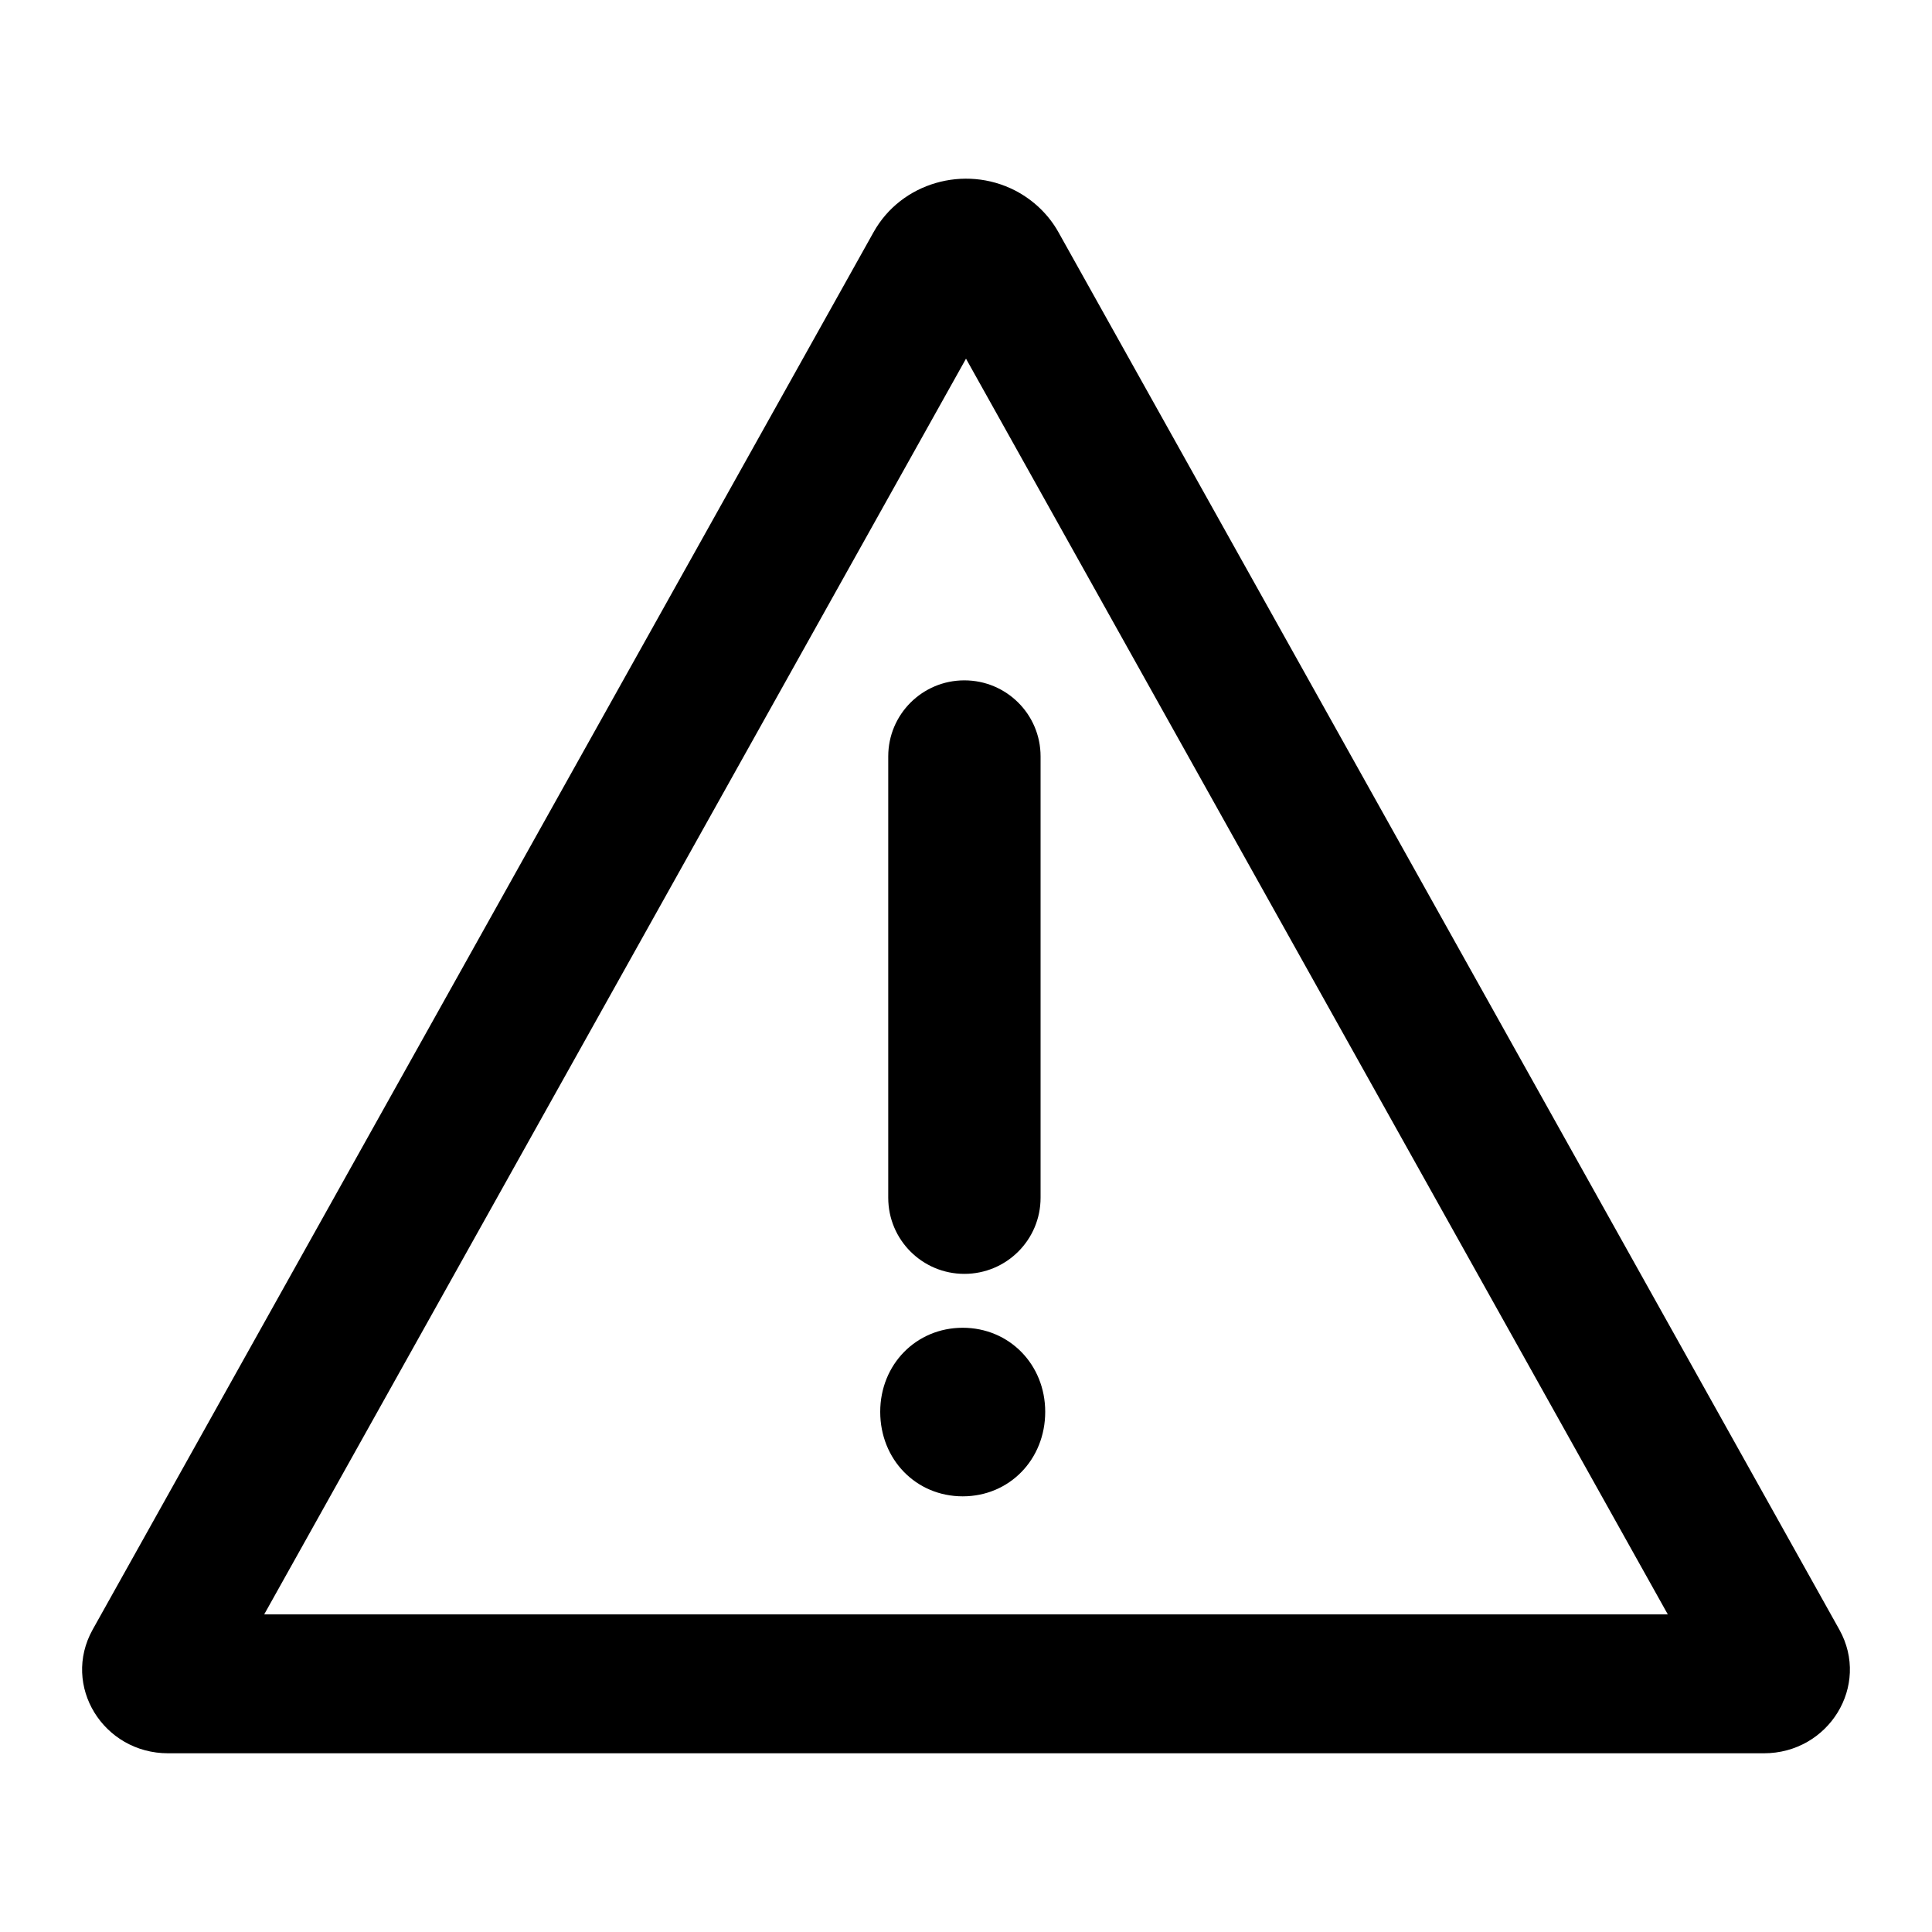
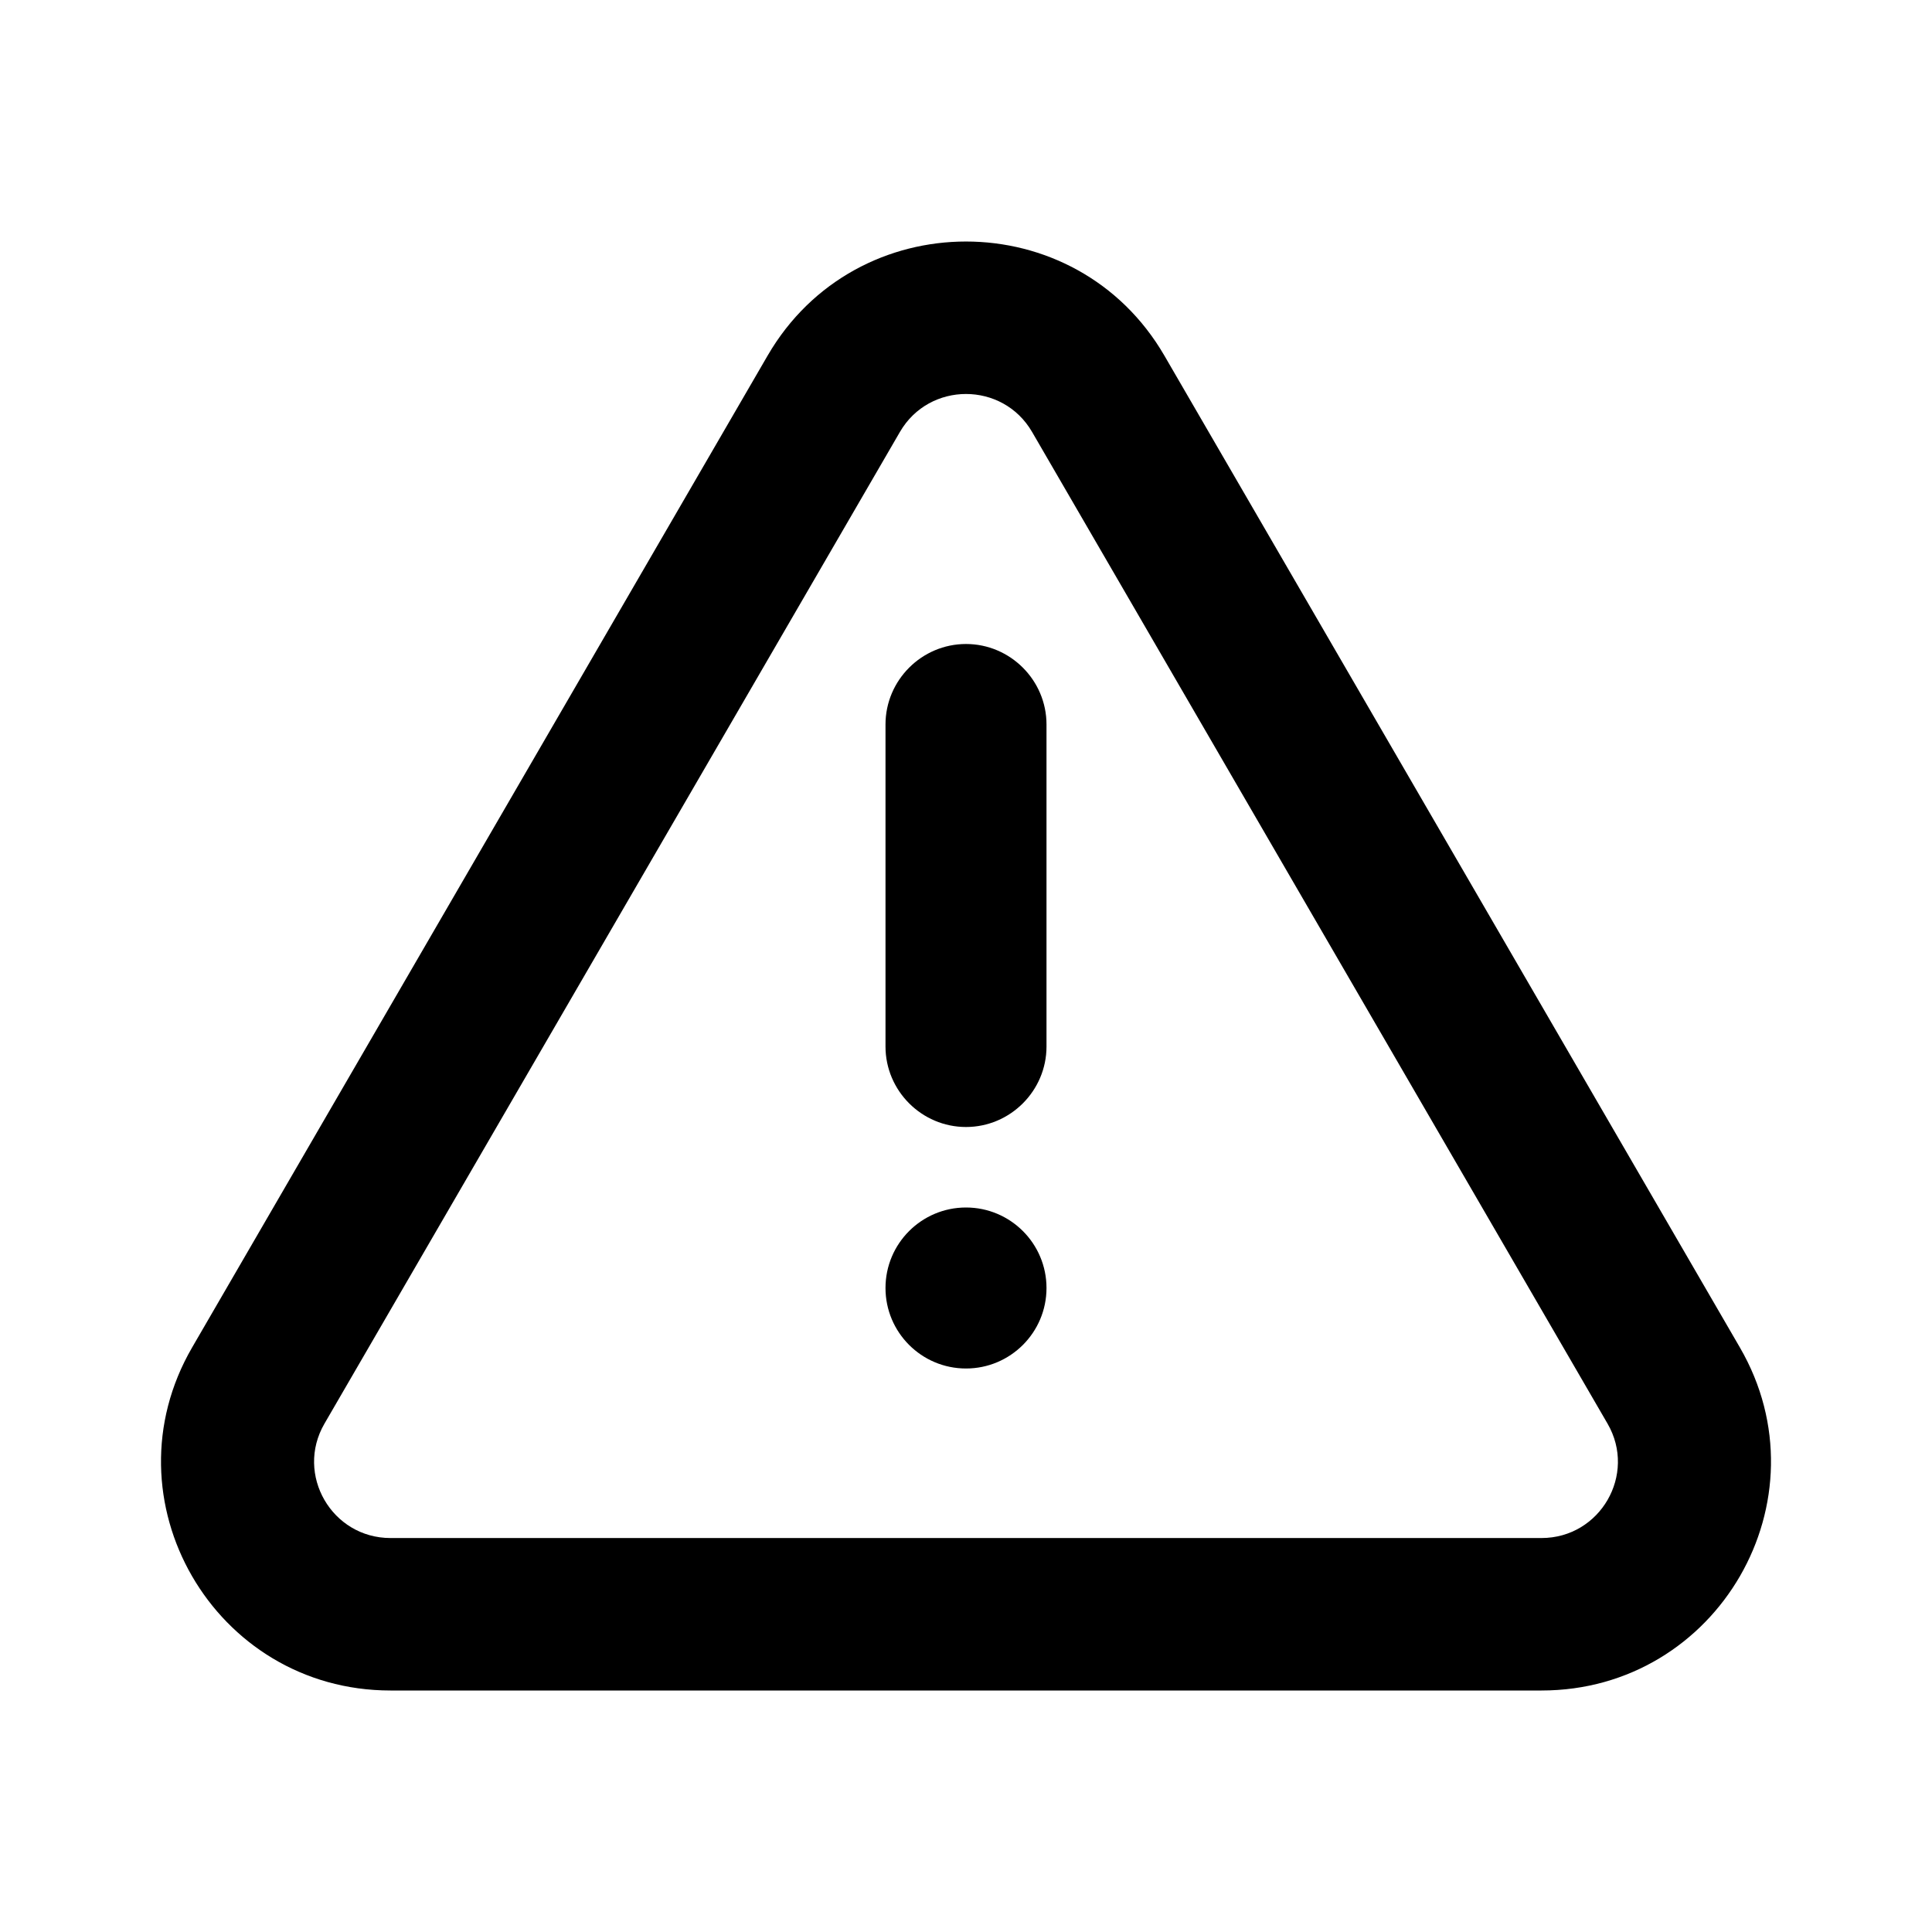
- <svg xmlns="http://www.w3.org/2000/svg" viewBox="0 0 20 20">
-   <path d="M9.983,7.043 C10.419,7.043 10.772,7.395 10.772,7.83 L10.772,12.399 C10.772,12.835 10.419,13.187 9.983,13.187 C9.548,13.187 9.195,12.835 9.195,12.399 L9.195,7.83 C9.195,7.395 9.548,7.043 9.983,7.043 Z M0.959,16.87 L9.044,2.402 C9.329,1.892 9.984,1.702 10.51,1.973 C10.698,2.071 10.854,2.22 10.956,2.402 L19.041,16.87 C19.364,17.45 18.931,18.15 18.259,18.15 L1.741,18.15 C1.069,18.15 0.636,17.45 0.959,16.87 Z M9.966,13.745 C10.449,13.745 10.82,14.126 10.82,14.615 C10.82,15.108 10.45,15.49 9.966,15.49 C9.482,15.49 9.112,15.108 9.112,14.615 C9.112,14.126 9.483,13.745 9.966,13.745 Z M2.735,16.712 L17.265,16.712 L10,3.713 L2.735,16.712 Z" />
+ <svg xmlns="http://www.w3.org/2000/svg" viewBox="0 0 24 24">
+   <path d="M12 14C11.45 14 11 13.55 11 13V9C11 8.45 11.45 8 12 8C12.55 8 13 8.45 13 9V13C13 13.55 12.55 14 12 14ZM12 17C11.448 17 11 16.552 11 16C11 15.448 11.448 15 12 15C12.552 15 13 15.448 13 16C13 16.552 12.552 17 12 17ZM4.851 21C2.658 21 1.289 18.629 2.387 16.738L9.536 4.417C10.633 2.528 13.367 2.528 14.464 4.417L21.613 16.738C22.711 18.629 21.342 21 19.149 21H4.851ZM4.851 19.106H19.149C19.879 19.106 20.335 18.316 19.97 17.686L12.821 5.366C12.456 4.737 11.544 4.737 11.179 5.366L4.03 17.686C3.665 18.316 4.121 19.106 4.851 19.106Z" />
</svg>
